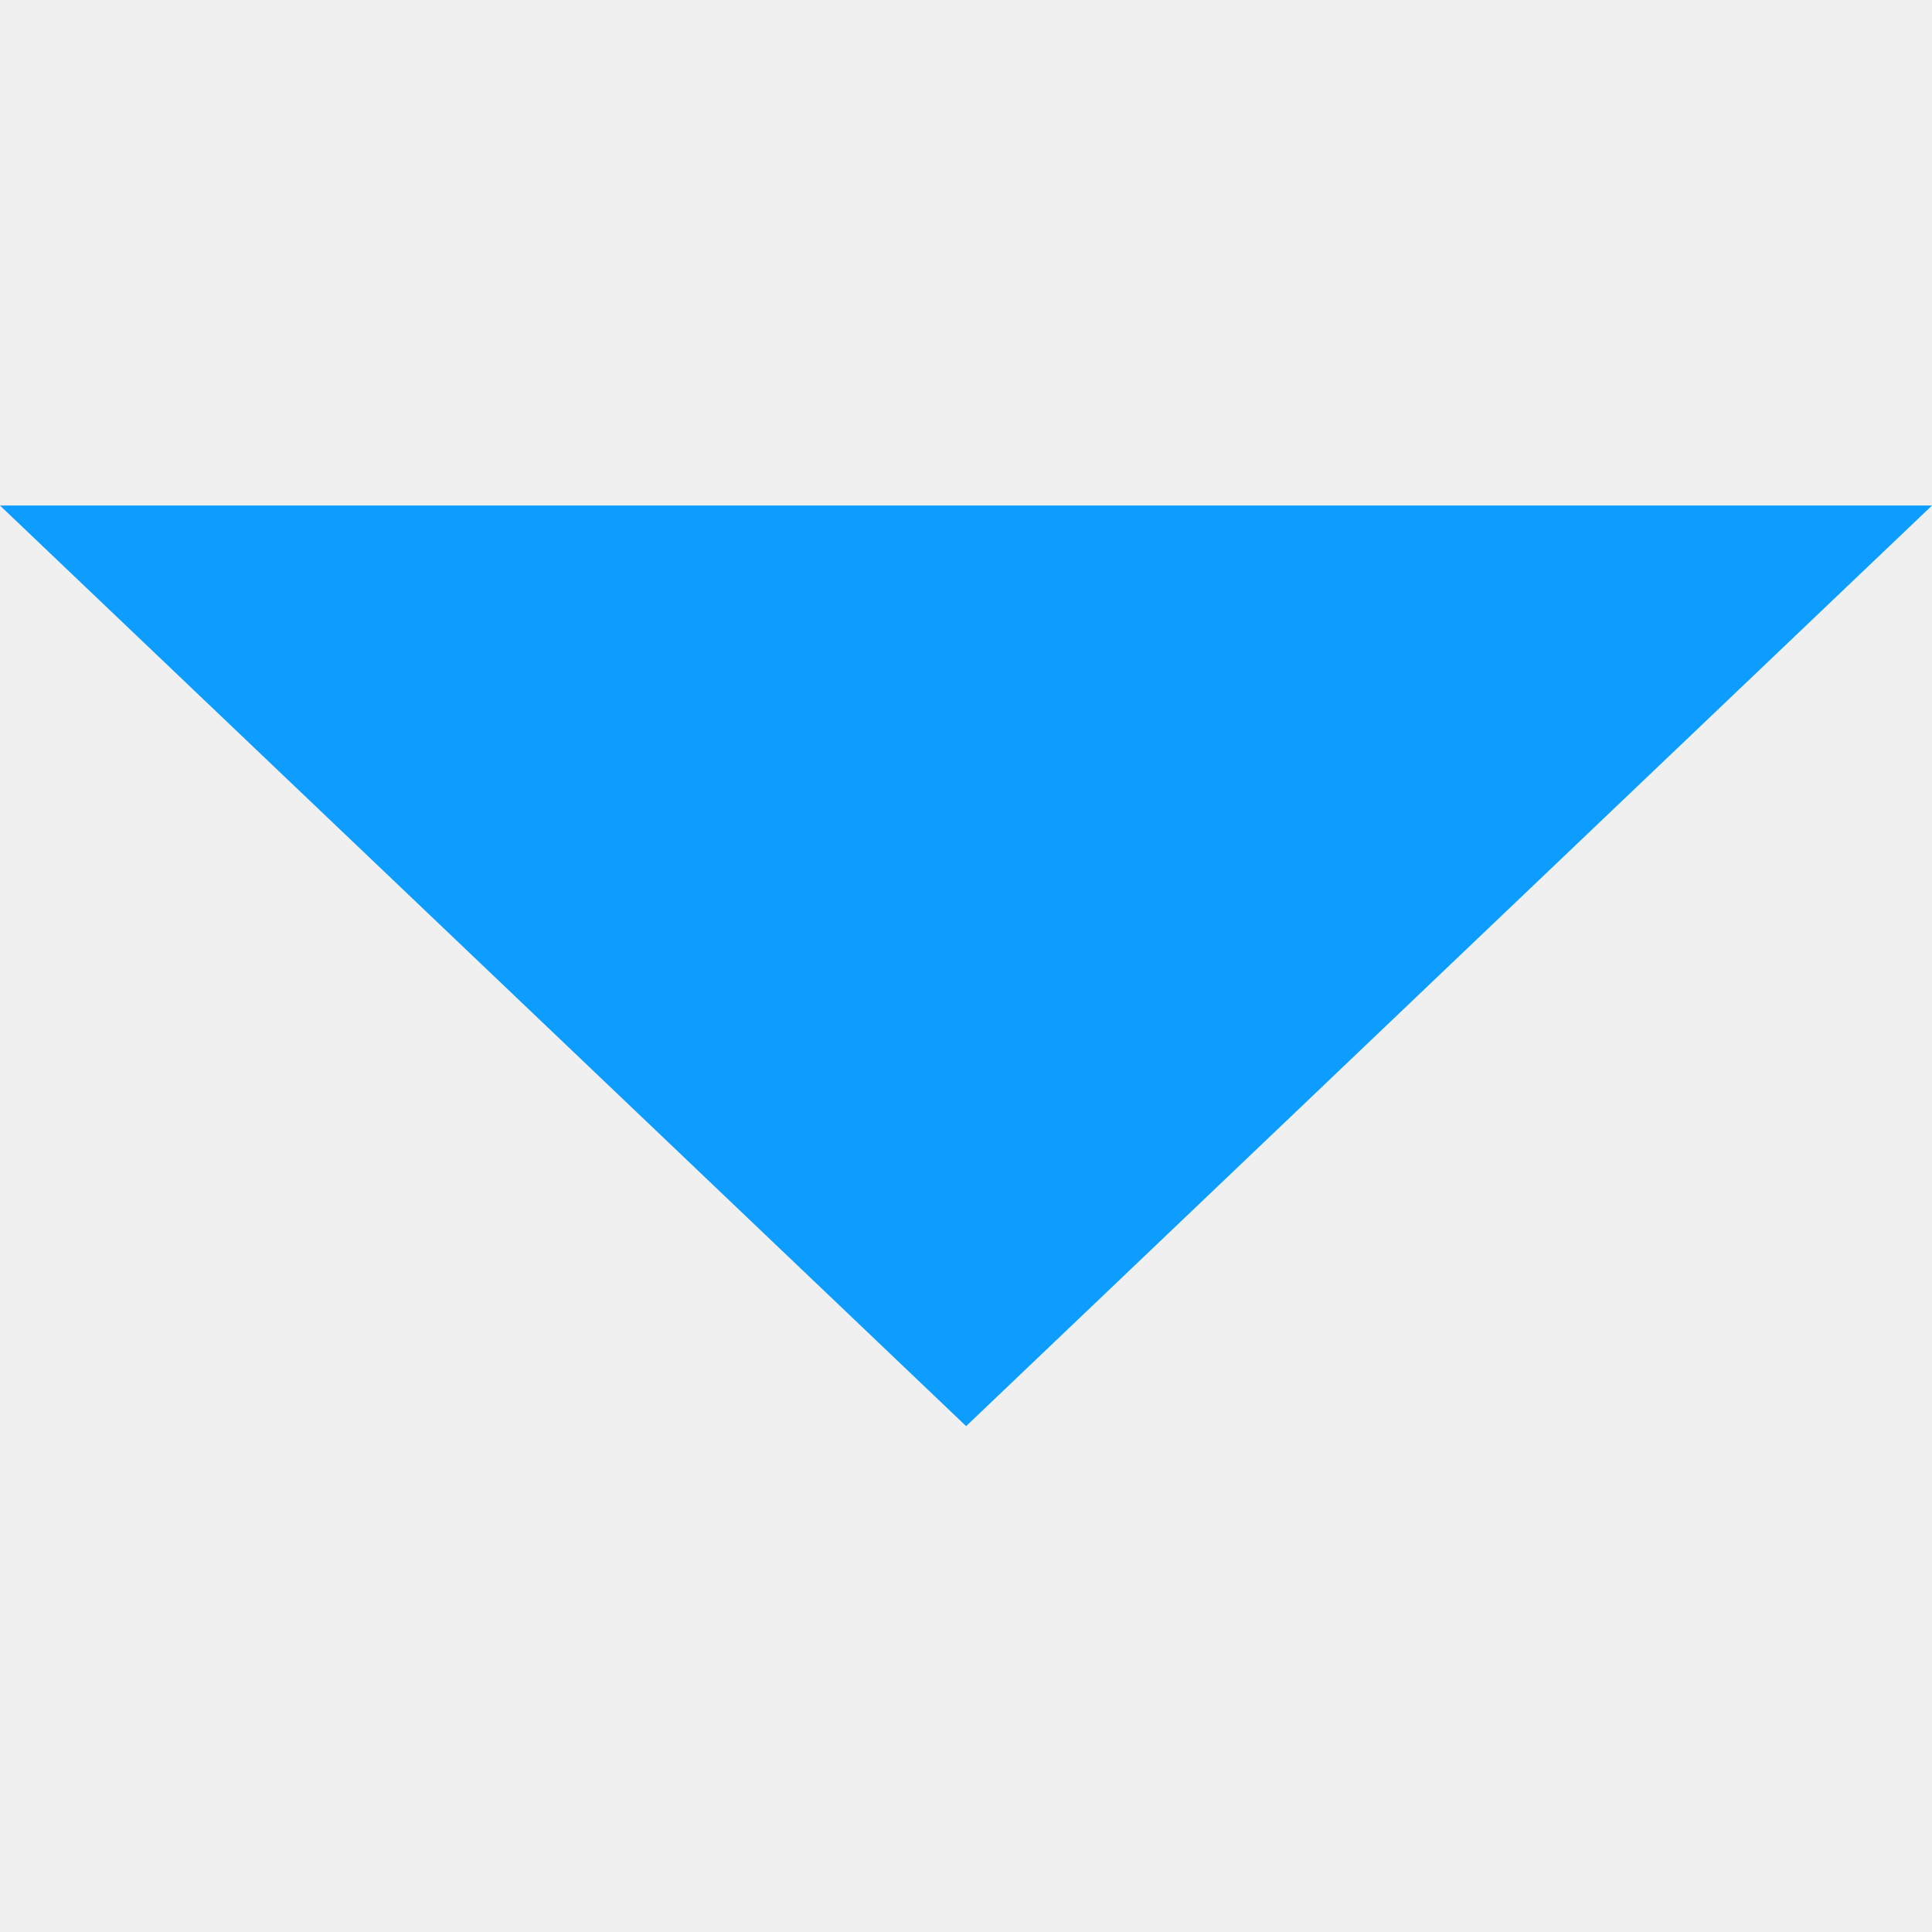
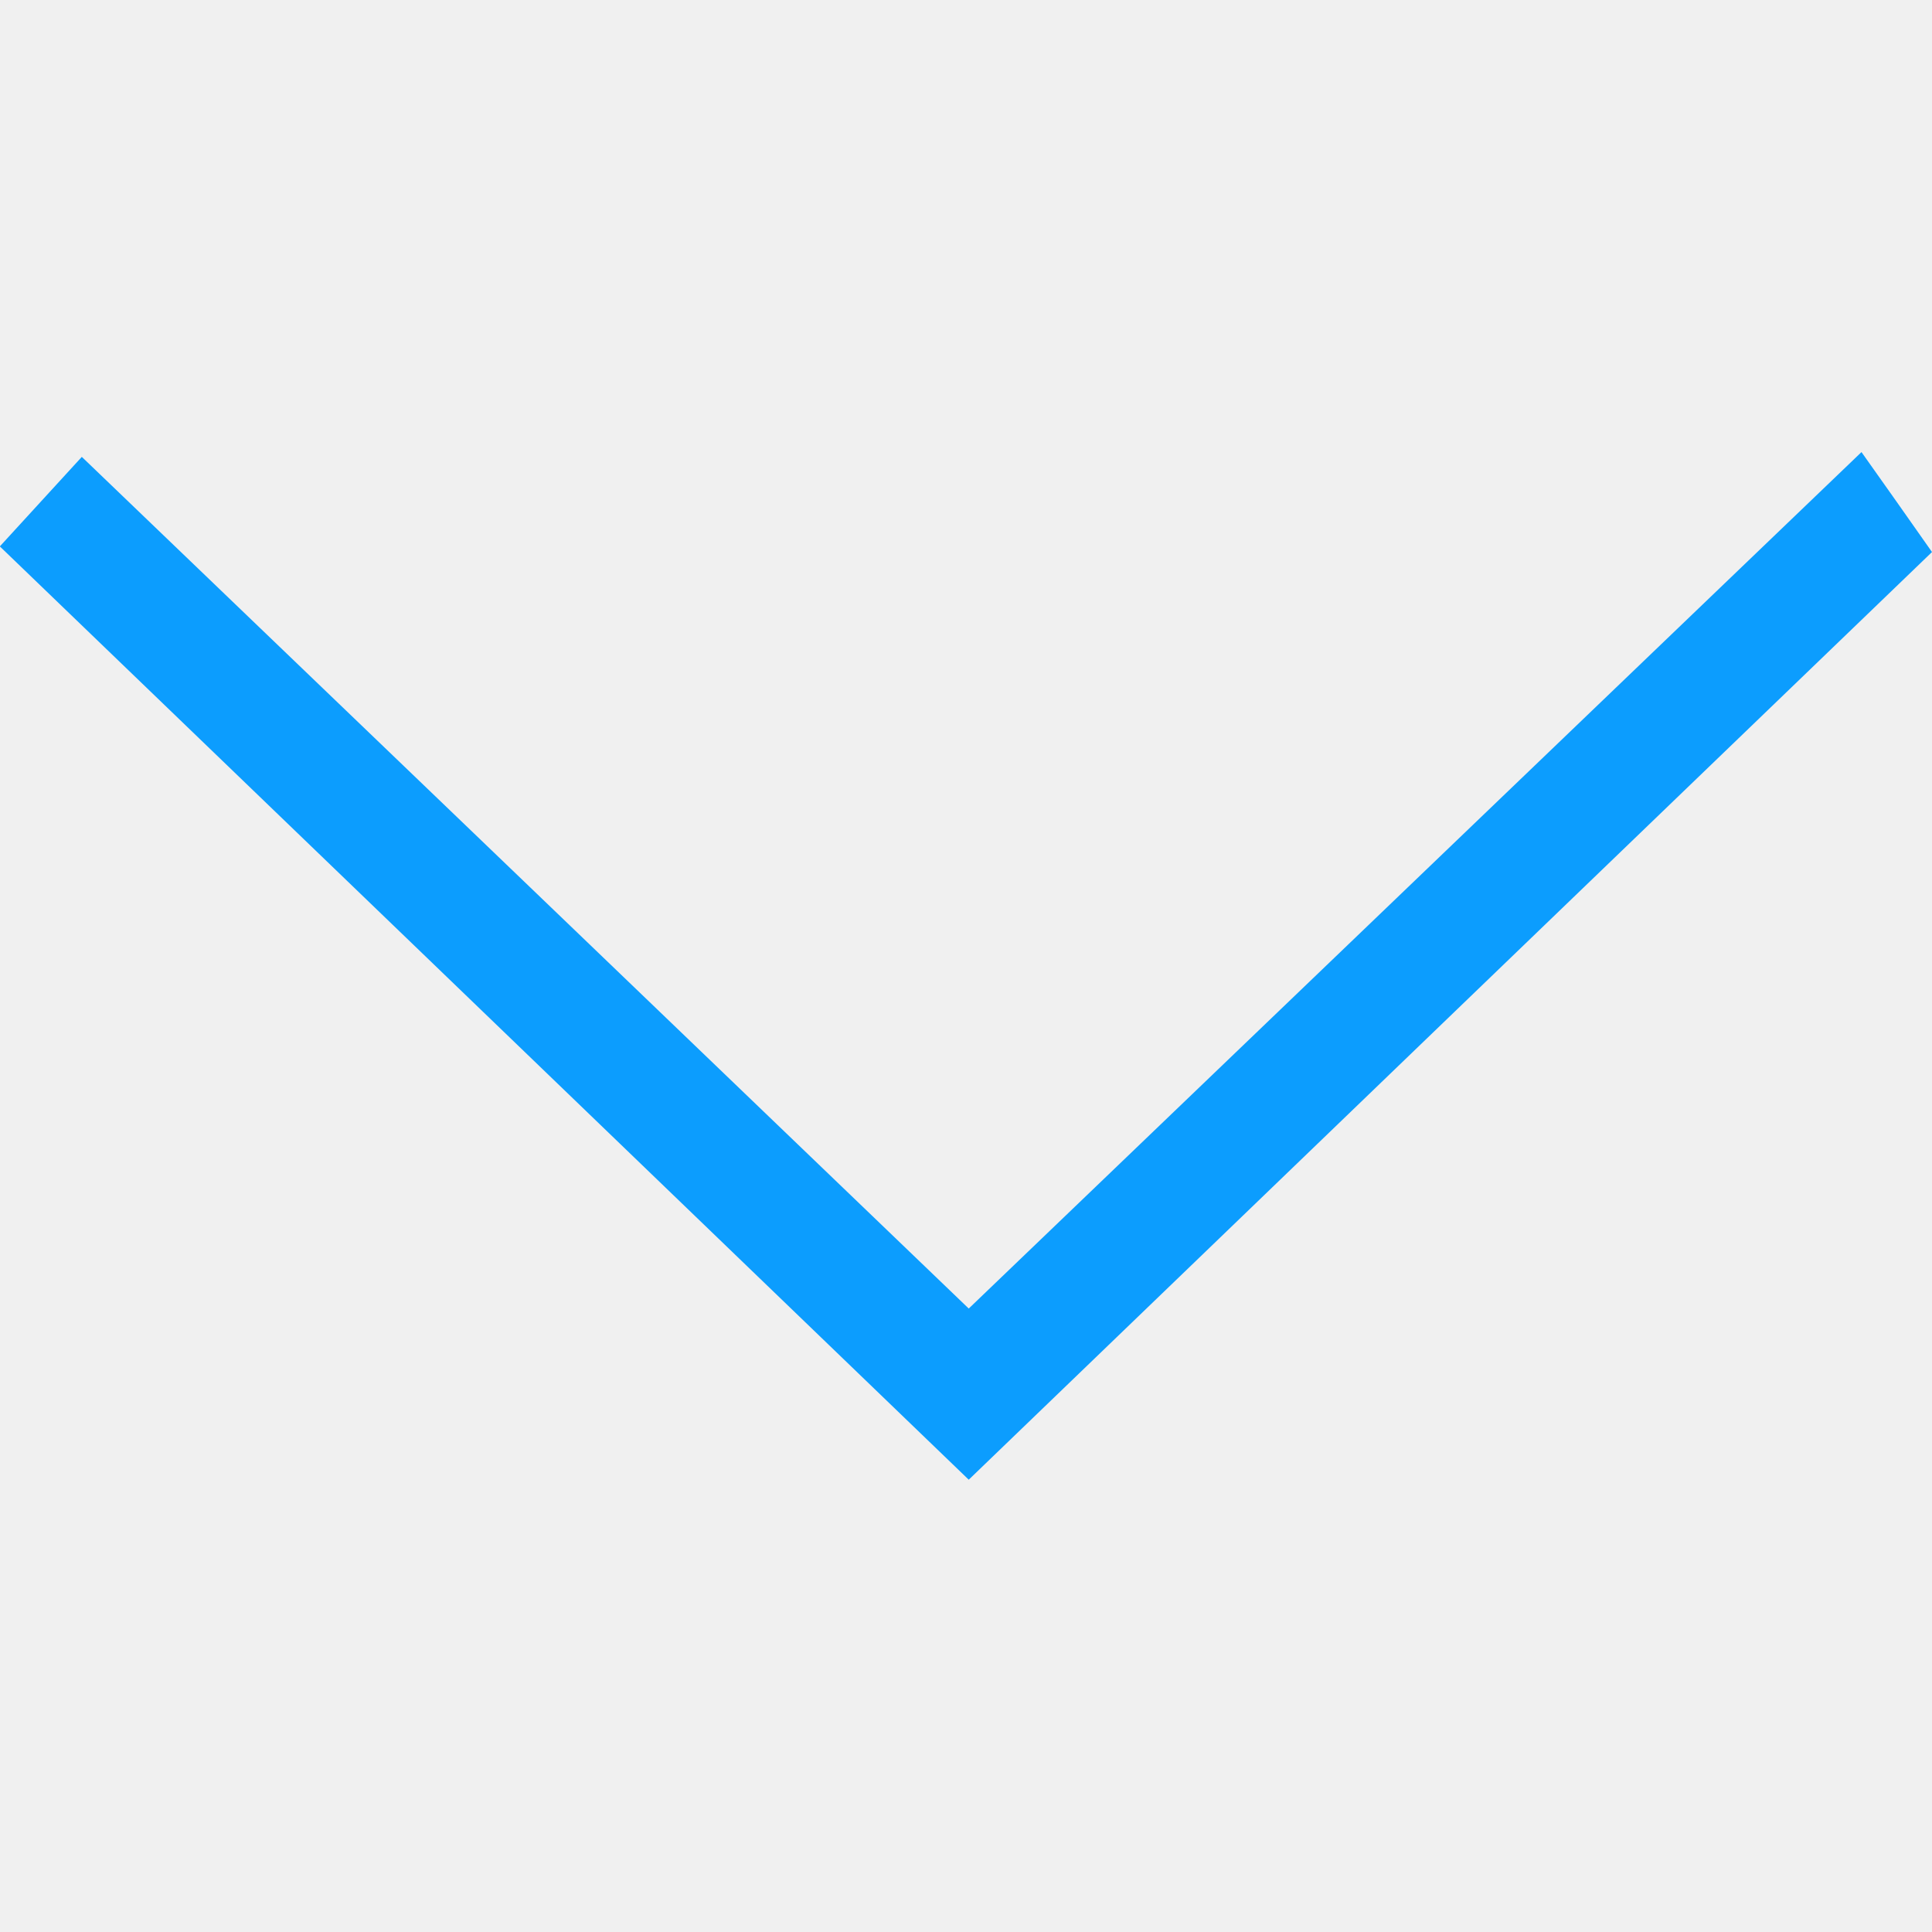
<svg xmlns="http://www.w3.org/2000/svg" width="500" height="500" viewBox="0 0 500 500" fill="none">
-   <path d="M0 130.833C166.689 130.833 333.311 130.833 500 130.833C417.388 209.518 334.842 288.269 250.033 369.084C165.224 288.269 82.612 209.518 0 130.833Z" fill="#0C9DFE" />
+   <g clip-path="url(#clip0_1_8)">
+     <path d="M-2.17467e-05 141.362C7.619 133.035 13.377 126.745 21.173 118.24C97.714 191.681 172.75 263.793 250.709 338.651C327.427 265.033 402.994 192.567 481.751 117C487.952 125.77 493.001 132.858 500 142.868C418.675 221.181 335.578 301.178 250.709 382.946C166.283 301.621 83.54 221.89 -2.17467e-05 141.451V141.362Z" fill="#0C9DFE" />
+   </g>
+   <defs>
+     <clipPath id="clip0_1_8">
+       <rect width="500" height="500" fill="white" />
+     </clipPath>
+   </defs>
</svg>
